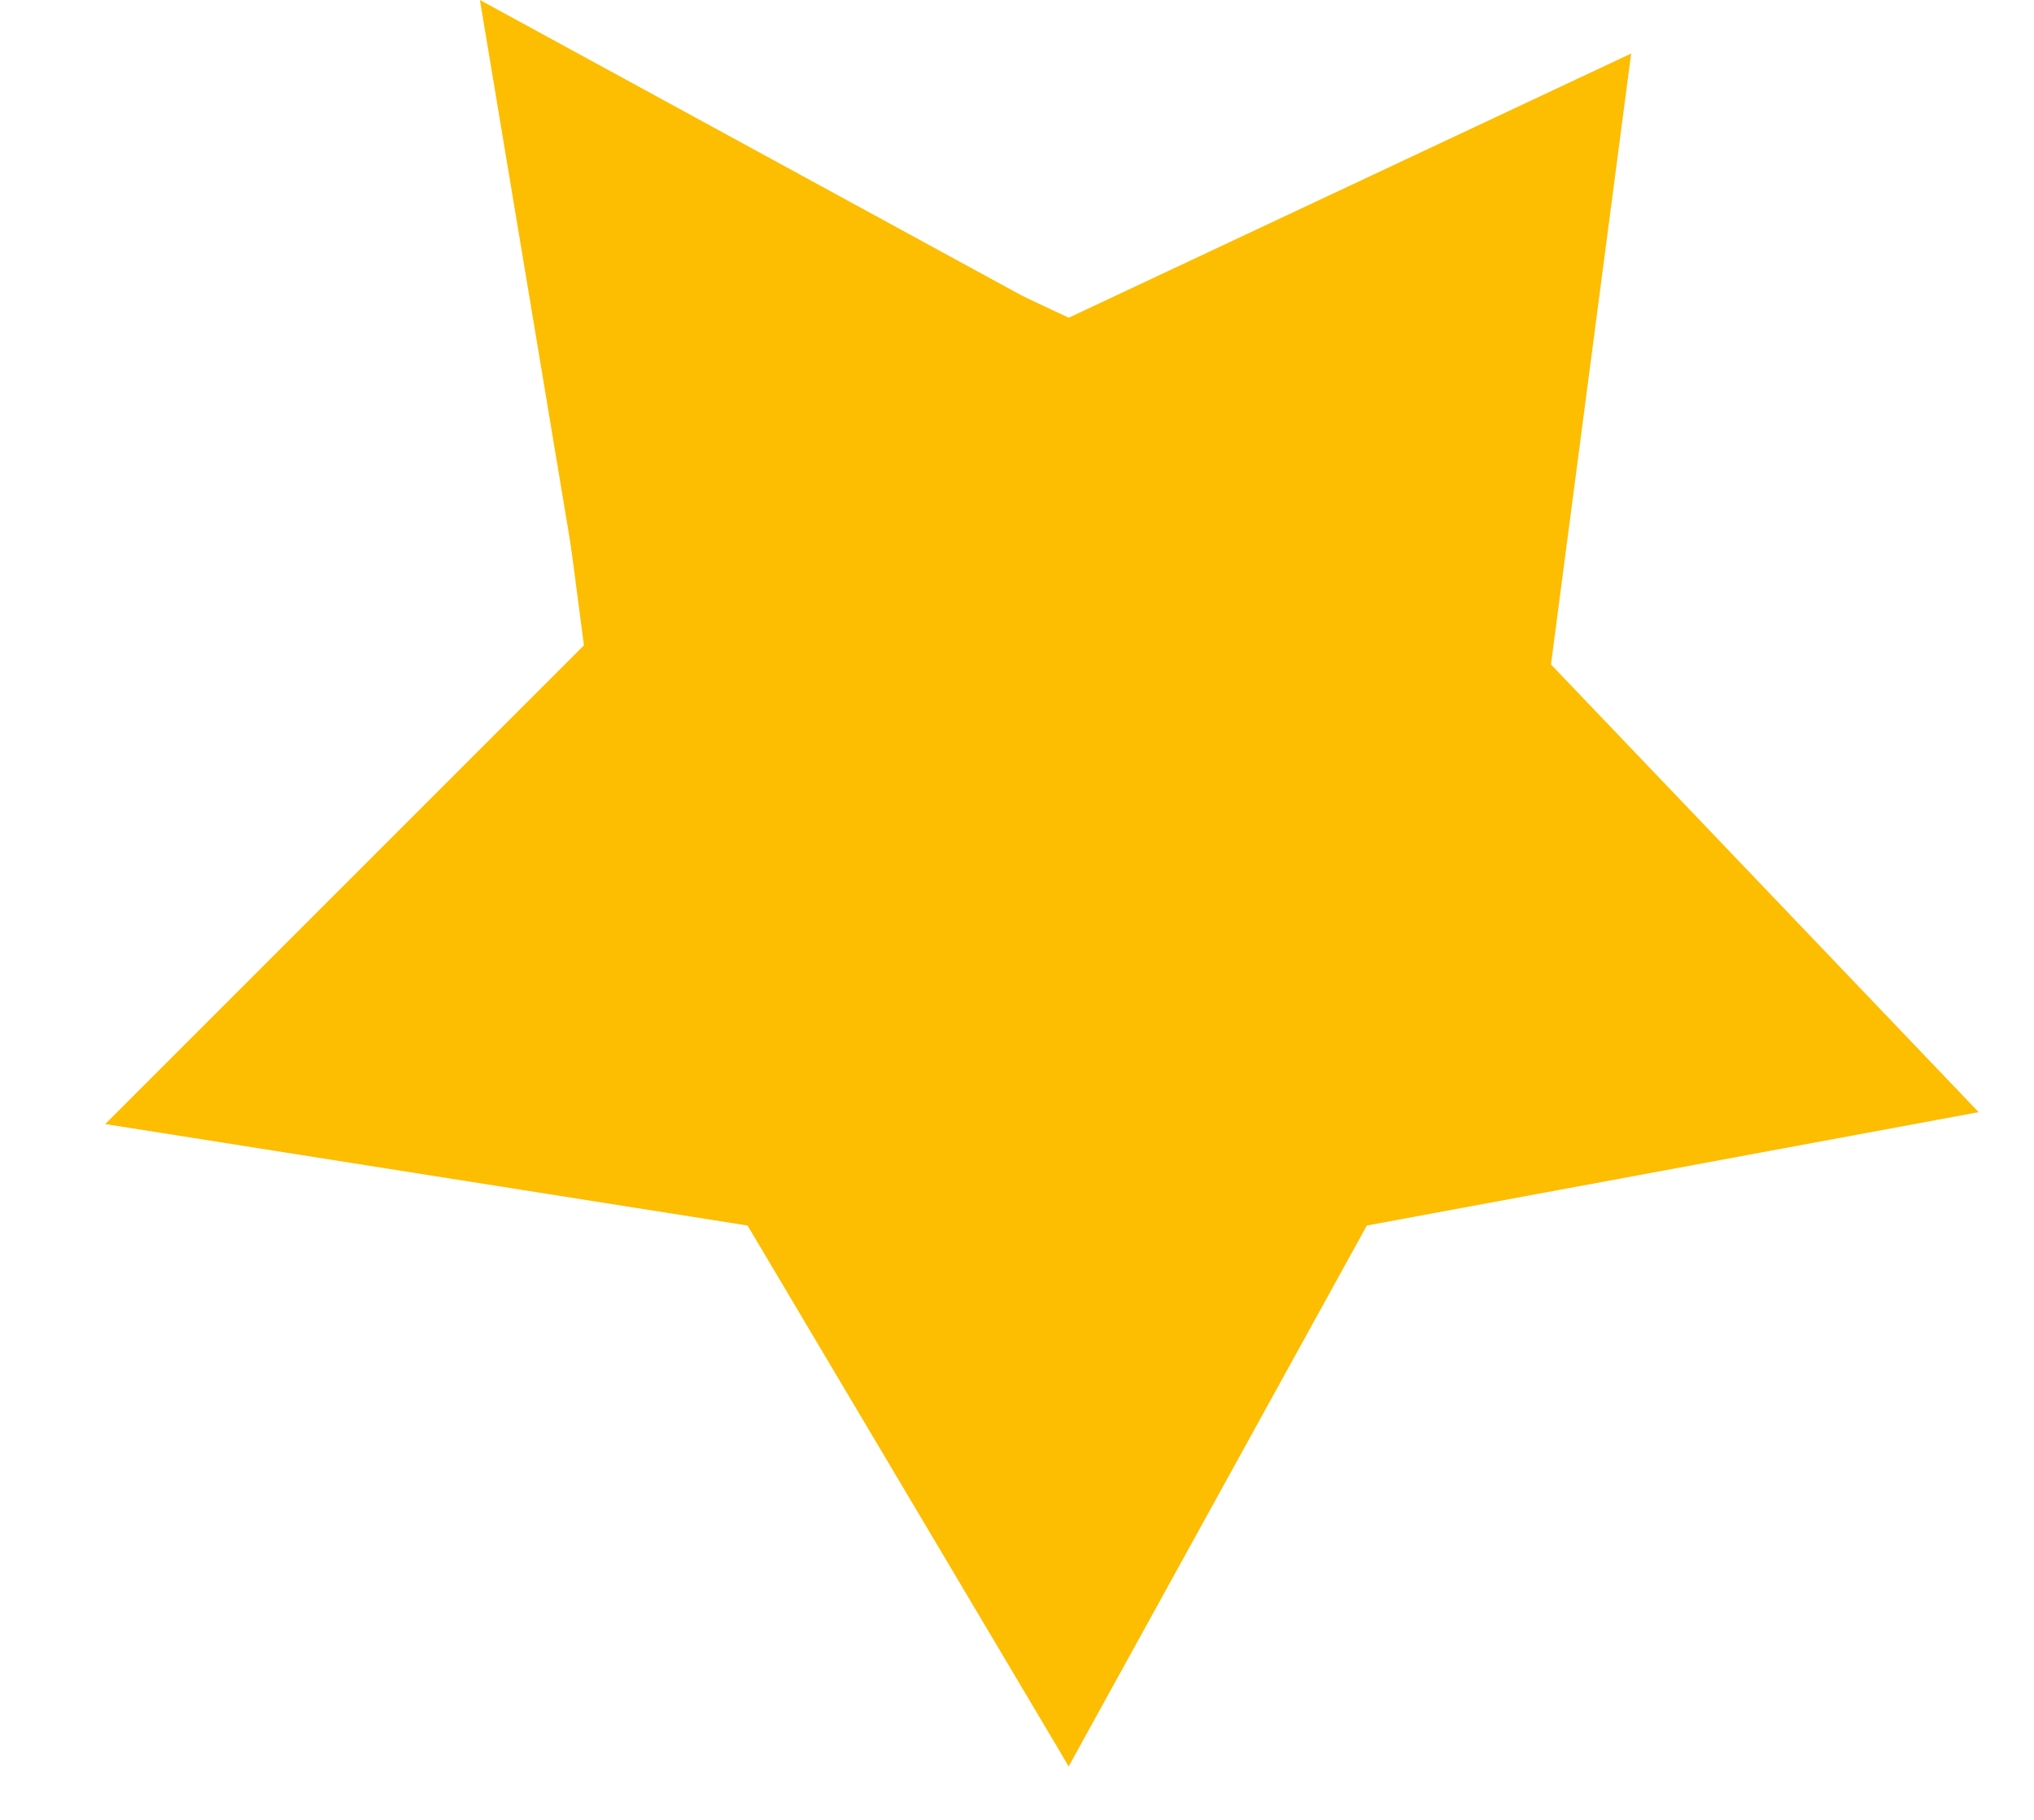
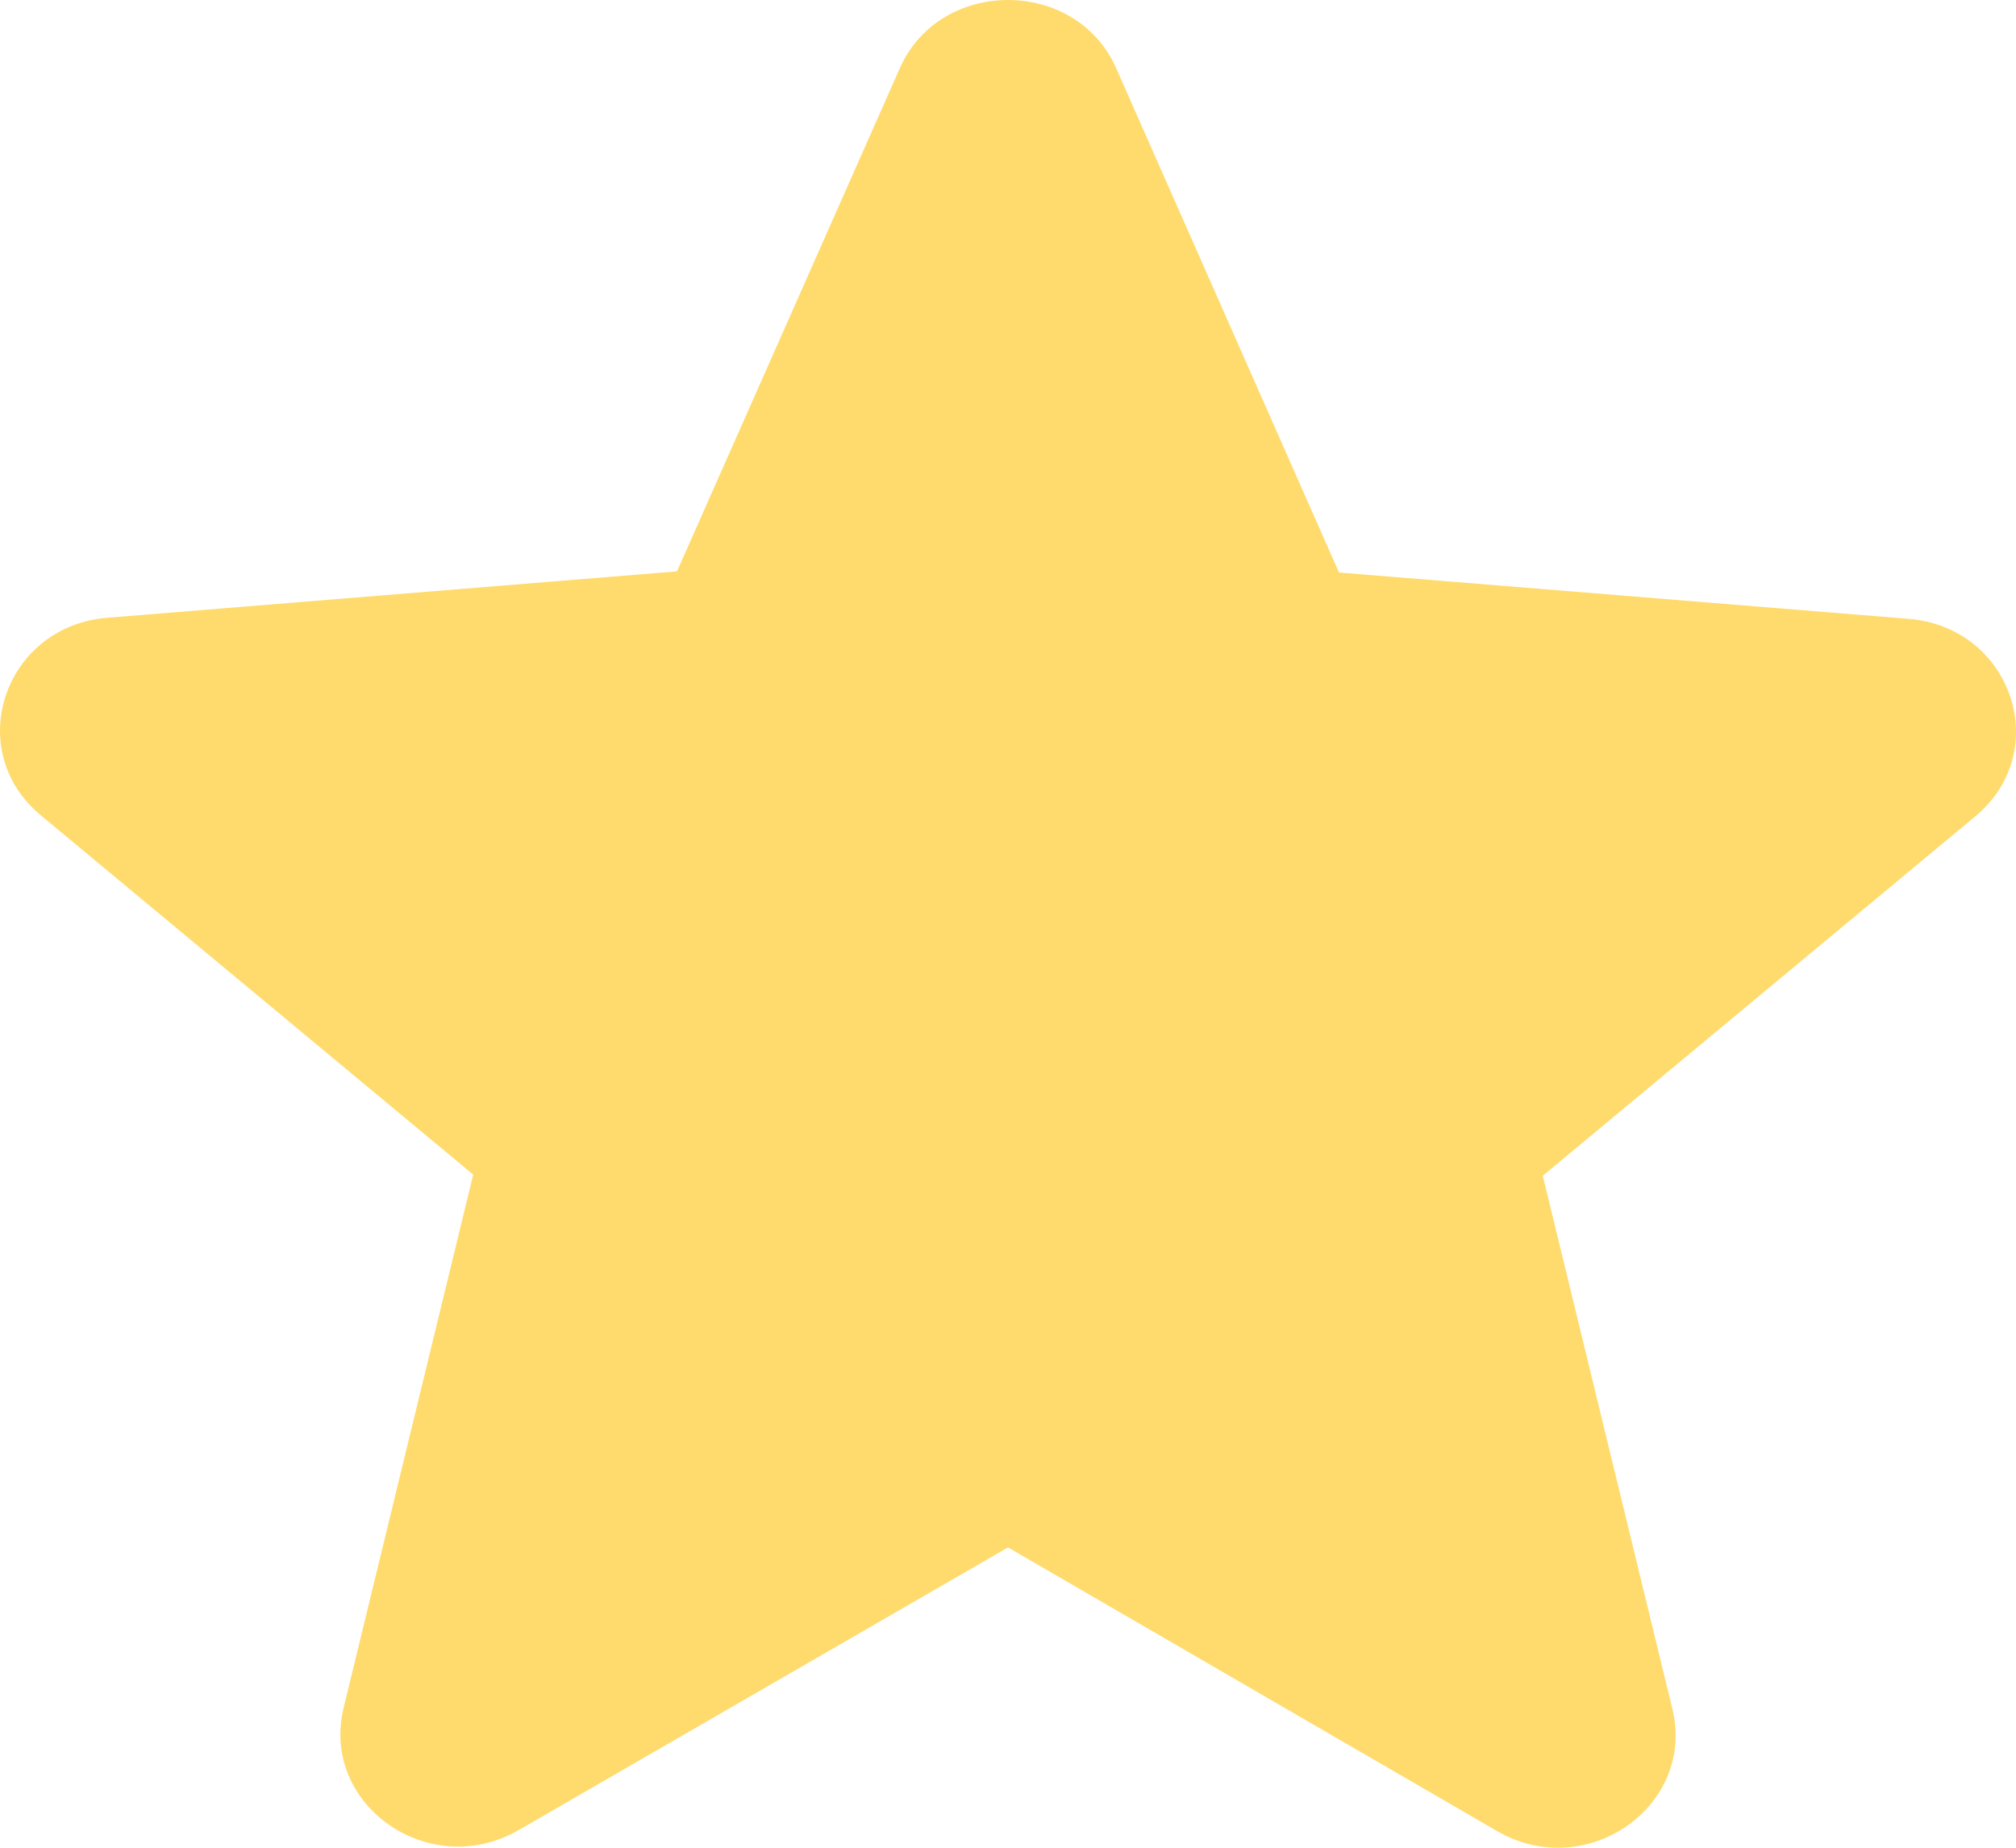
- <svg xmlns="http://www.w3.org/2000/svg" width="19" height="17" viewBox="0 0 19 17" fill="none">
-   <path d="M9.983 16.5L12.768 11.448L18.483 10.389L14.488 6.207L15.237 0.5L9.983 2.968L4.73 0.5L5.478 6.207L1.483 10.389L7.199 11.448L9.983 16.5Z" fill="#FDBD00" />
-   <path d="M9.983 16.5V12.5V10.5V8.5V5.5V3L4.483 0L5.483 6L0.983 10.5L6.983 11.448L9.983 16.5Z" fill="#FDBD00" />
+ <svg xmlns="http://www.w3.org/2000/svg" width="48" height="44" viewBox="0 0 48 44" fill="none">
+   <path d="M24 36.849L35.64 43.601C37.771 44.839 40.38 43.009 39.819 40.696L36.733 27.998L47.027 19.443C48.906 17.883 47.896 14.924 45.428 14.735L31.881 13.633L26.58 1.634C25.627 -0.545 22.373 -0.545 21.42 1.634L16.119 13.606L2.572 14.709C0.104 14.897 -0.906 17.856 0.973 19.416L11.267 27.971L8.181 40.669C7.62 42.982 10.229 44.812 12.36 43.574L24 36.849Z" fill="#FFDB6D" />
</svg>
